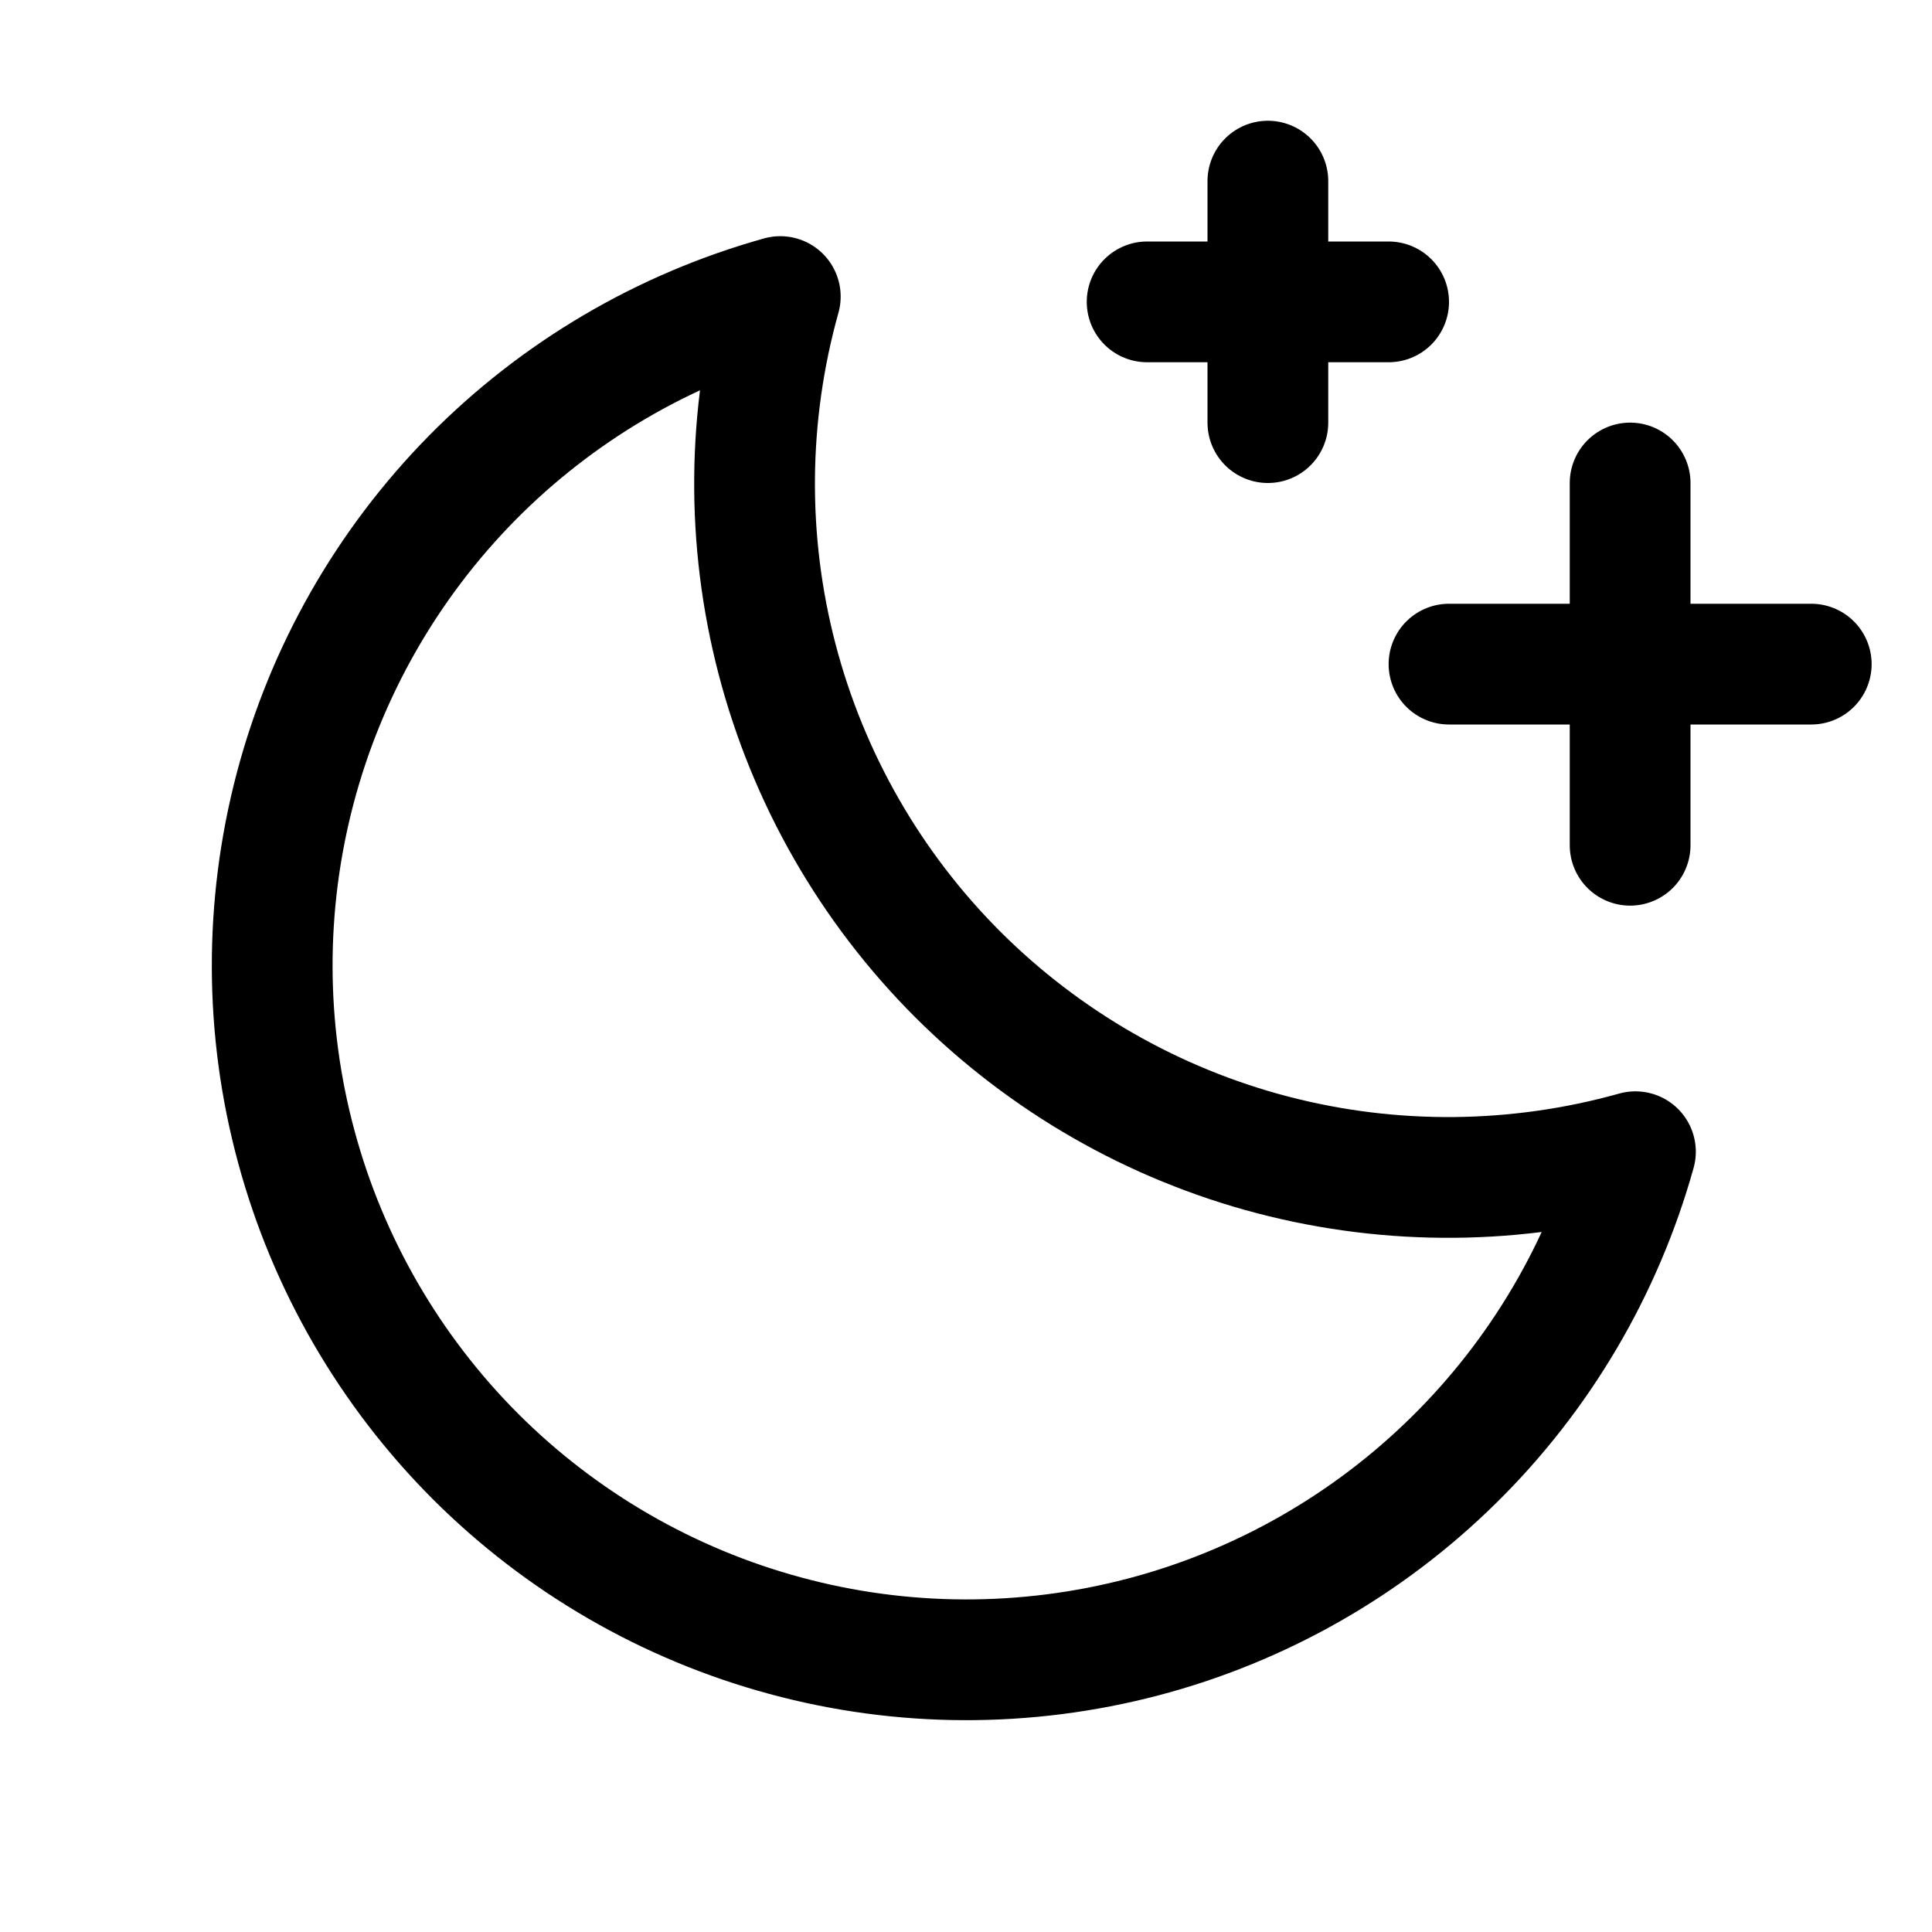
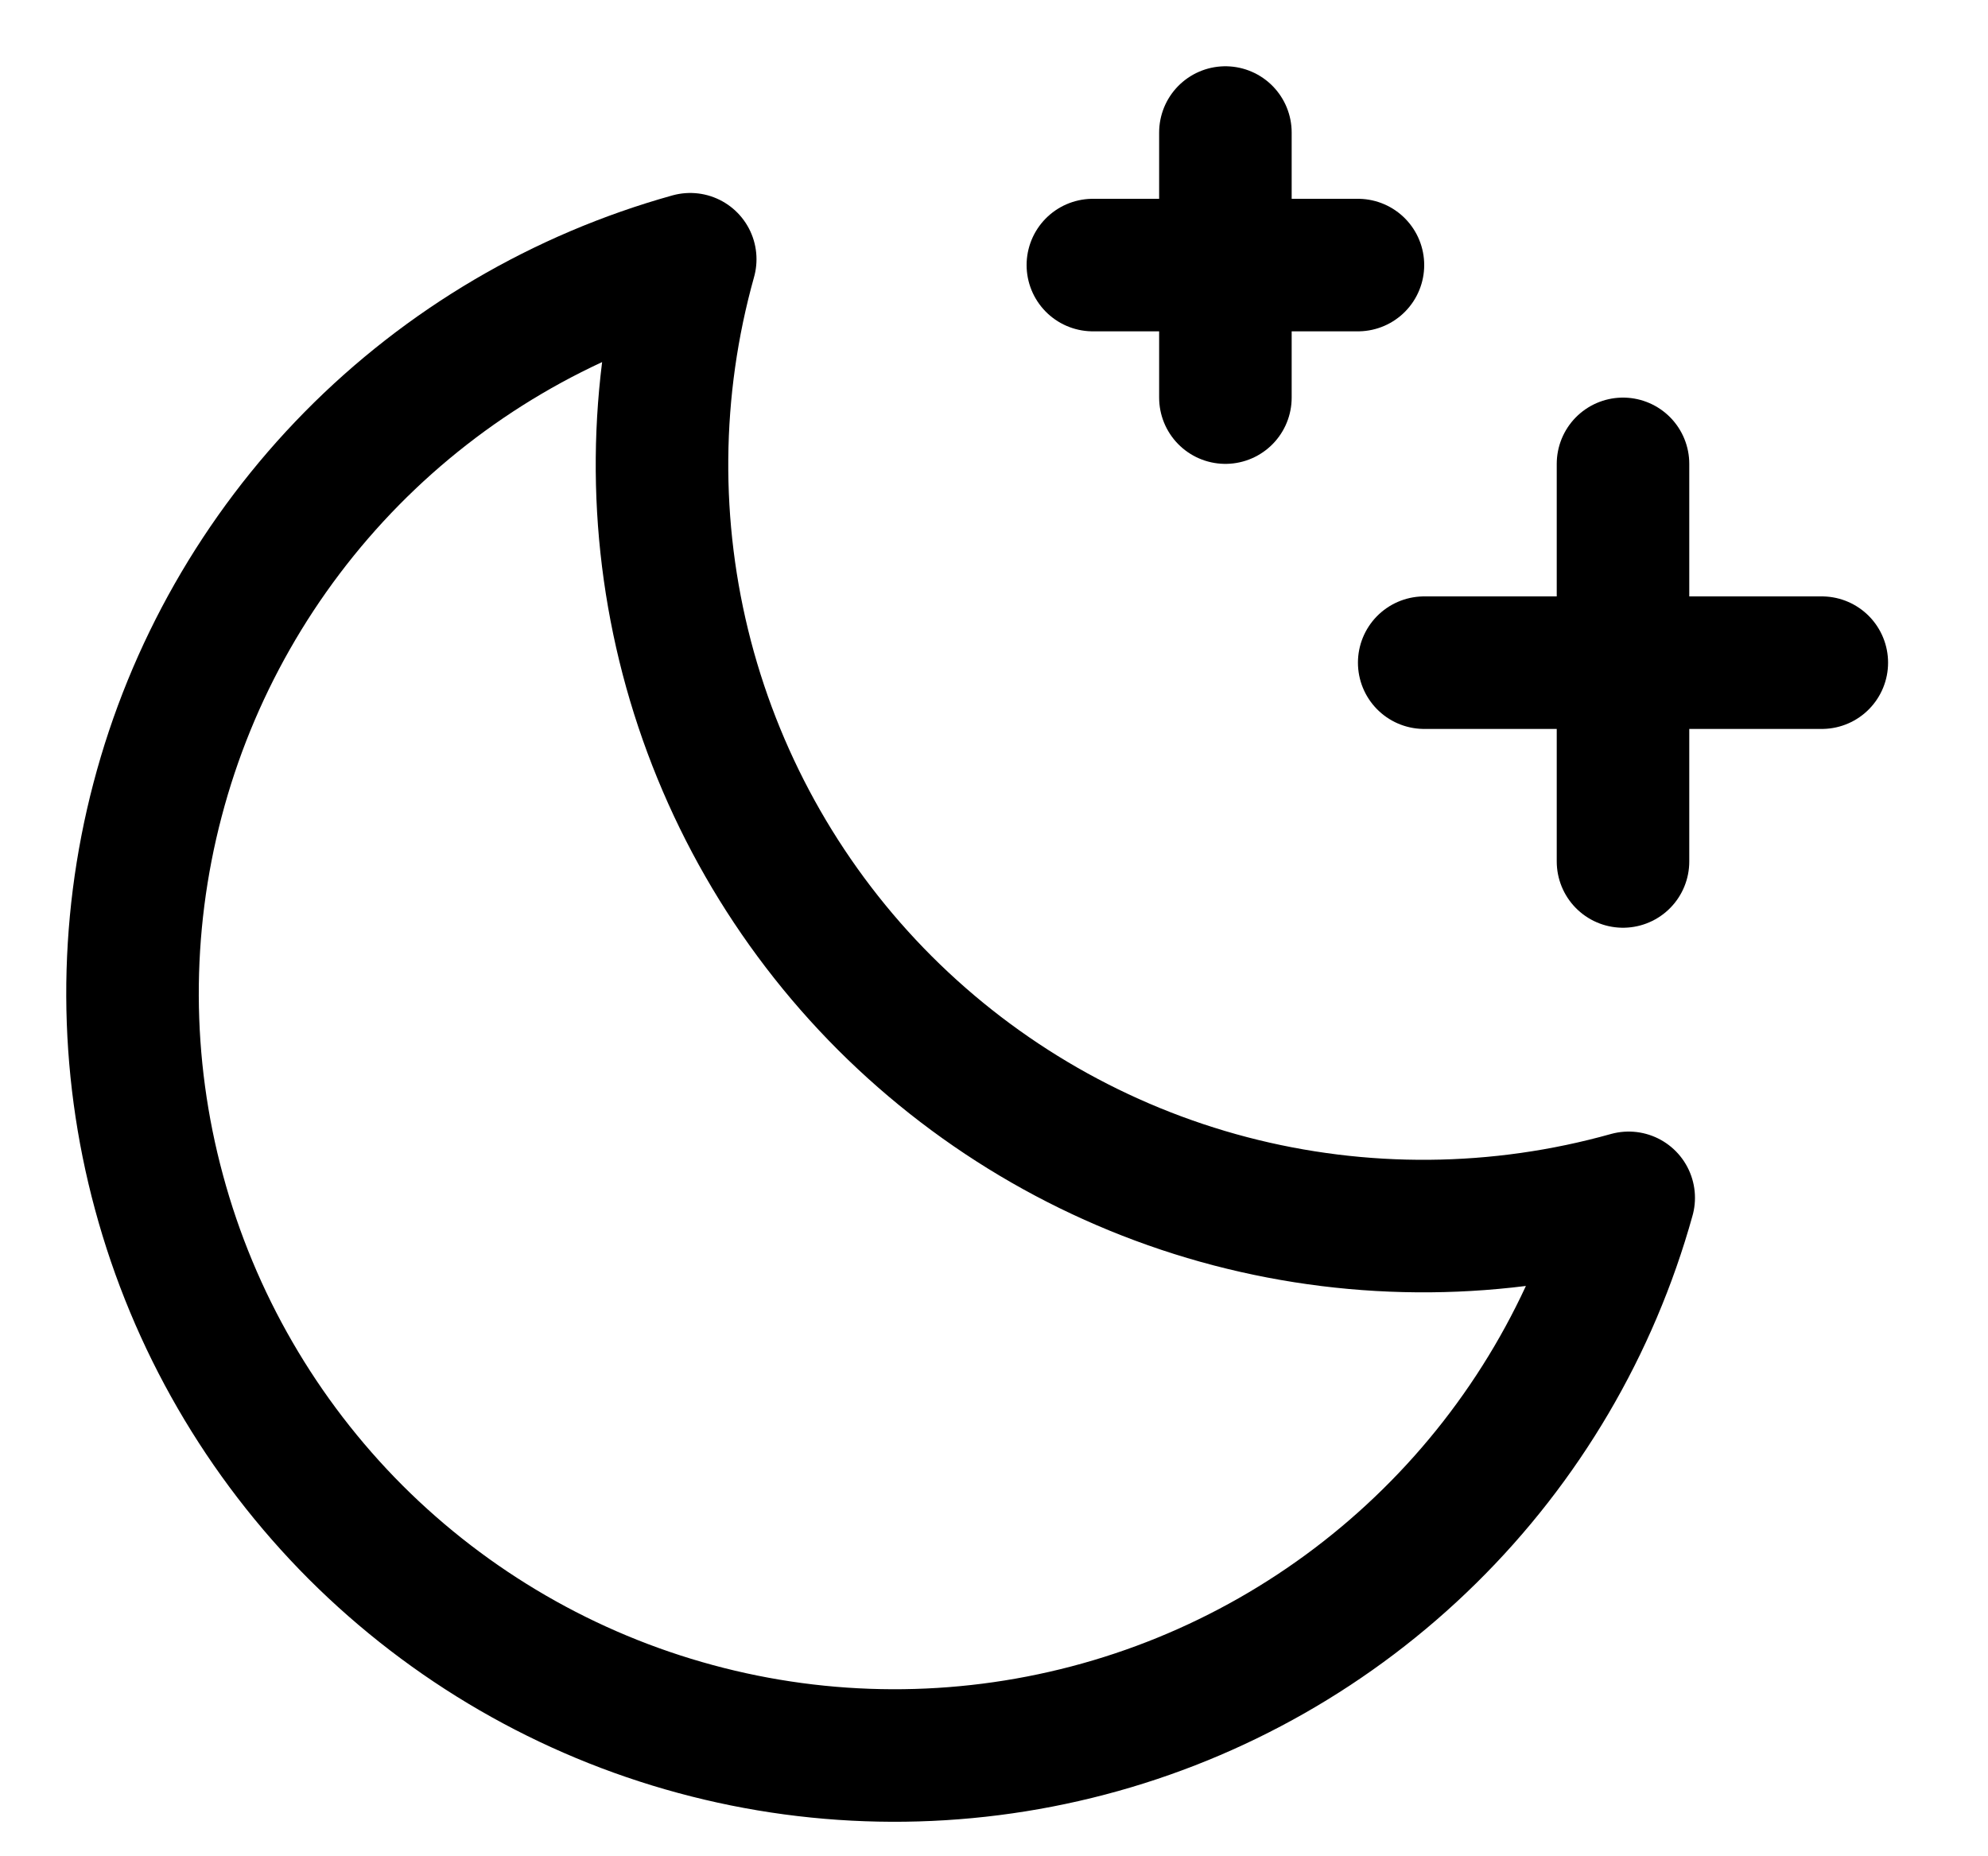
- <svg xmlns="http://www.w3.org/2000/svg" width="16" height="16" viewBox="0 0 16 16" fill="none">
-   <path d="M13.5 7V4" stroke="black" stroke-linecap="round" stroke-linejoin="round" />
-   <path d="M15 5.5H12" stroke="black" stroke-linecap="round" stroke-linejoin="round" />
-   <path d="M10.5 1.5V3.5" stroke="black" stroke-linecap="round" stroke-linejoin="round" />
-   <path d="M11.5 2.5H9.5" stroke="black" stroke-linecap="round" stroke-linejoin="round" />
-   <path d="M13.544 9.538C12.562 9.813 11.525 9.822 10.538 9.564C9.552 9.306 8.652 8.789 7.931 8.069C7.21 7.348 6.694 6.448 6.436 5.461C6.178 4.475 6.187 3.438 6.462 2.456C5.495 2.726 4.614 3.244 3.909 3.959C3.204 4.675 2.698 5.563 2.443 6.534C2.188 7.506 2.191 8.528 2.454 9.497C2.716 10.467 3.228 11.351 3.938 12.062C4.649 12.772 5.533 13.284 6.503 13.546C7.472 13.809 8.494 13.812 9.466 13.557C10.437 13.302 11.325 12.796 12.04 12.091C12.756 11.386 13.274 10.505 13.544 9.538Z" stroke="black" stroke-linecap="round" stroke-linejoin="round" />
+ <svg xmlns="http://www.w3.org/2000/svg" width="15" height="14" viewBox="0 0 15 14" fill="none">
+   <path d="M12.246 6.5V3.5" stroke="black" stroke-linecap="round" stroke-linejoin="round" />
+   <path d="M13.746 5H10.746" stroke="black" stroke-linecap="round" stroke-linejoin="round" />
+   <path d="M9.246 1V3" stroke="black" stroke-linecap="round" stroke-linejoin="round" />
+   <path d="M10.246 2H8.246" stroke="black" stroke-linecap="round" stroke-linejoin="round" />
+   <path d="M12.289 9.038C11.308 9.313 10.271 9.322 9.284 9.064C8.298 8.806 7.398 8.289 6.677 7.569C5.956 6.848 5.44 5.948 5.182 4.962C4.924 3.975 4.933 2.938 5.208 1.956C4.24 2.226 3.36 2.744 2.655 3.459C1.95 4.175 1.444 5.063 1.189 6.034C0.933 7.006 0.937 8.028 1.2 8.997C1.462 9.967 1.974 10.851 2.684 11.562C3.395 12.272 4.279 12.784 5.248 13.046C6.218 13.309 7.24 13.312 8.211 13.057C9.183 12.802 10.071 12.296 10.786 11.591C11.502 10.886 12.02 10.005 12.289 9.038Z" stroke="black" stroke-linecap="round" stroke-linejoin="round" />
</svg>
